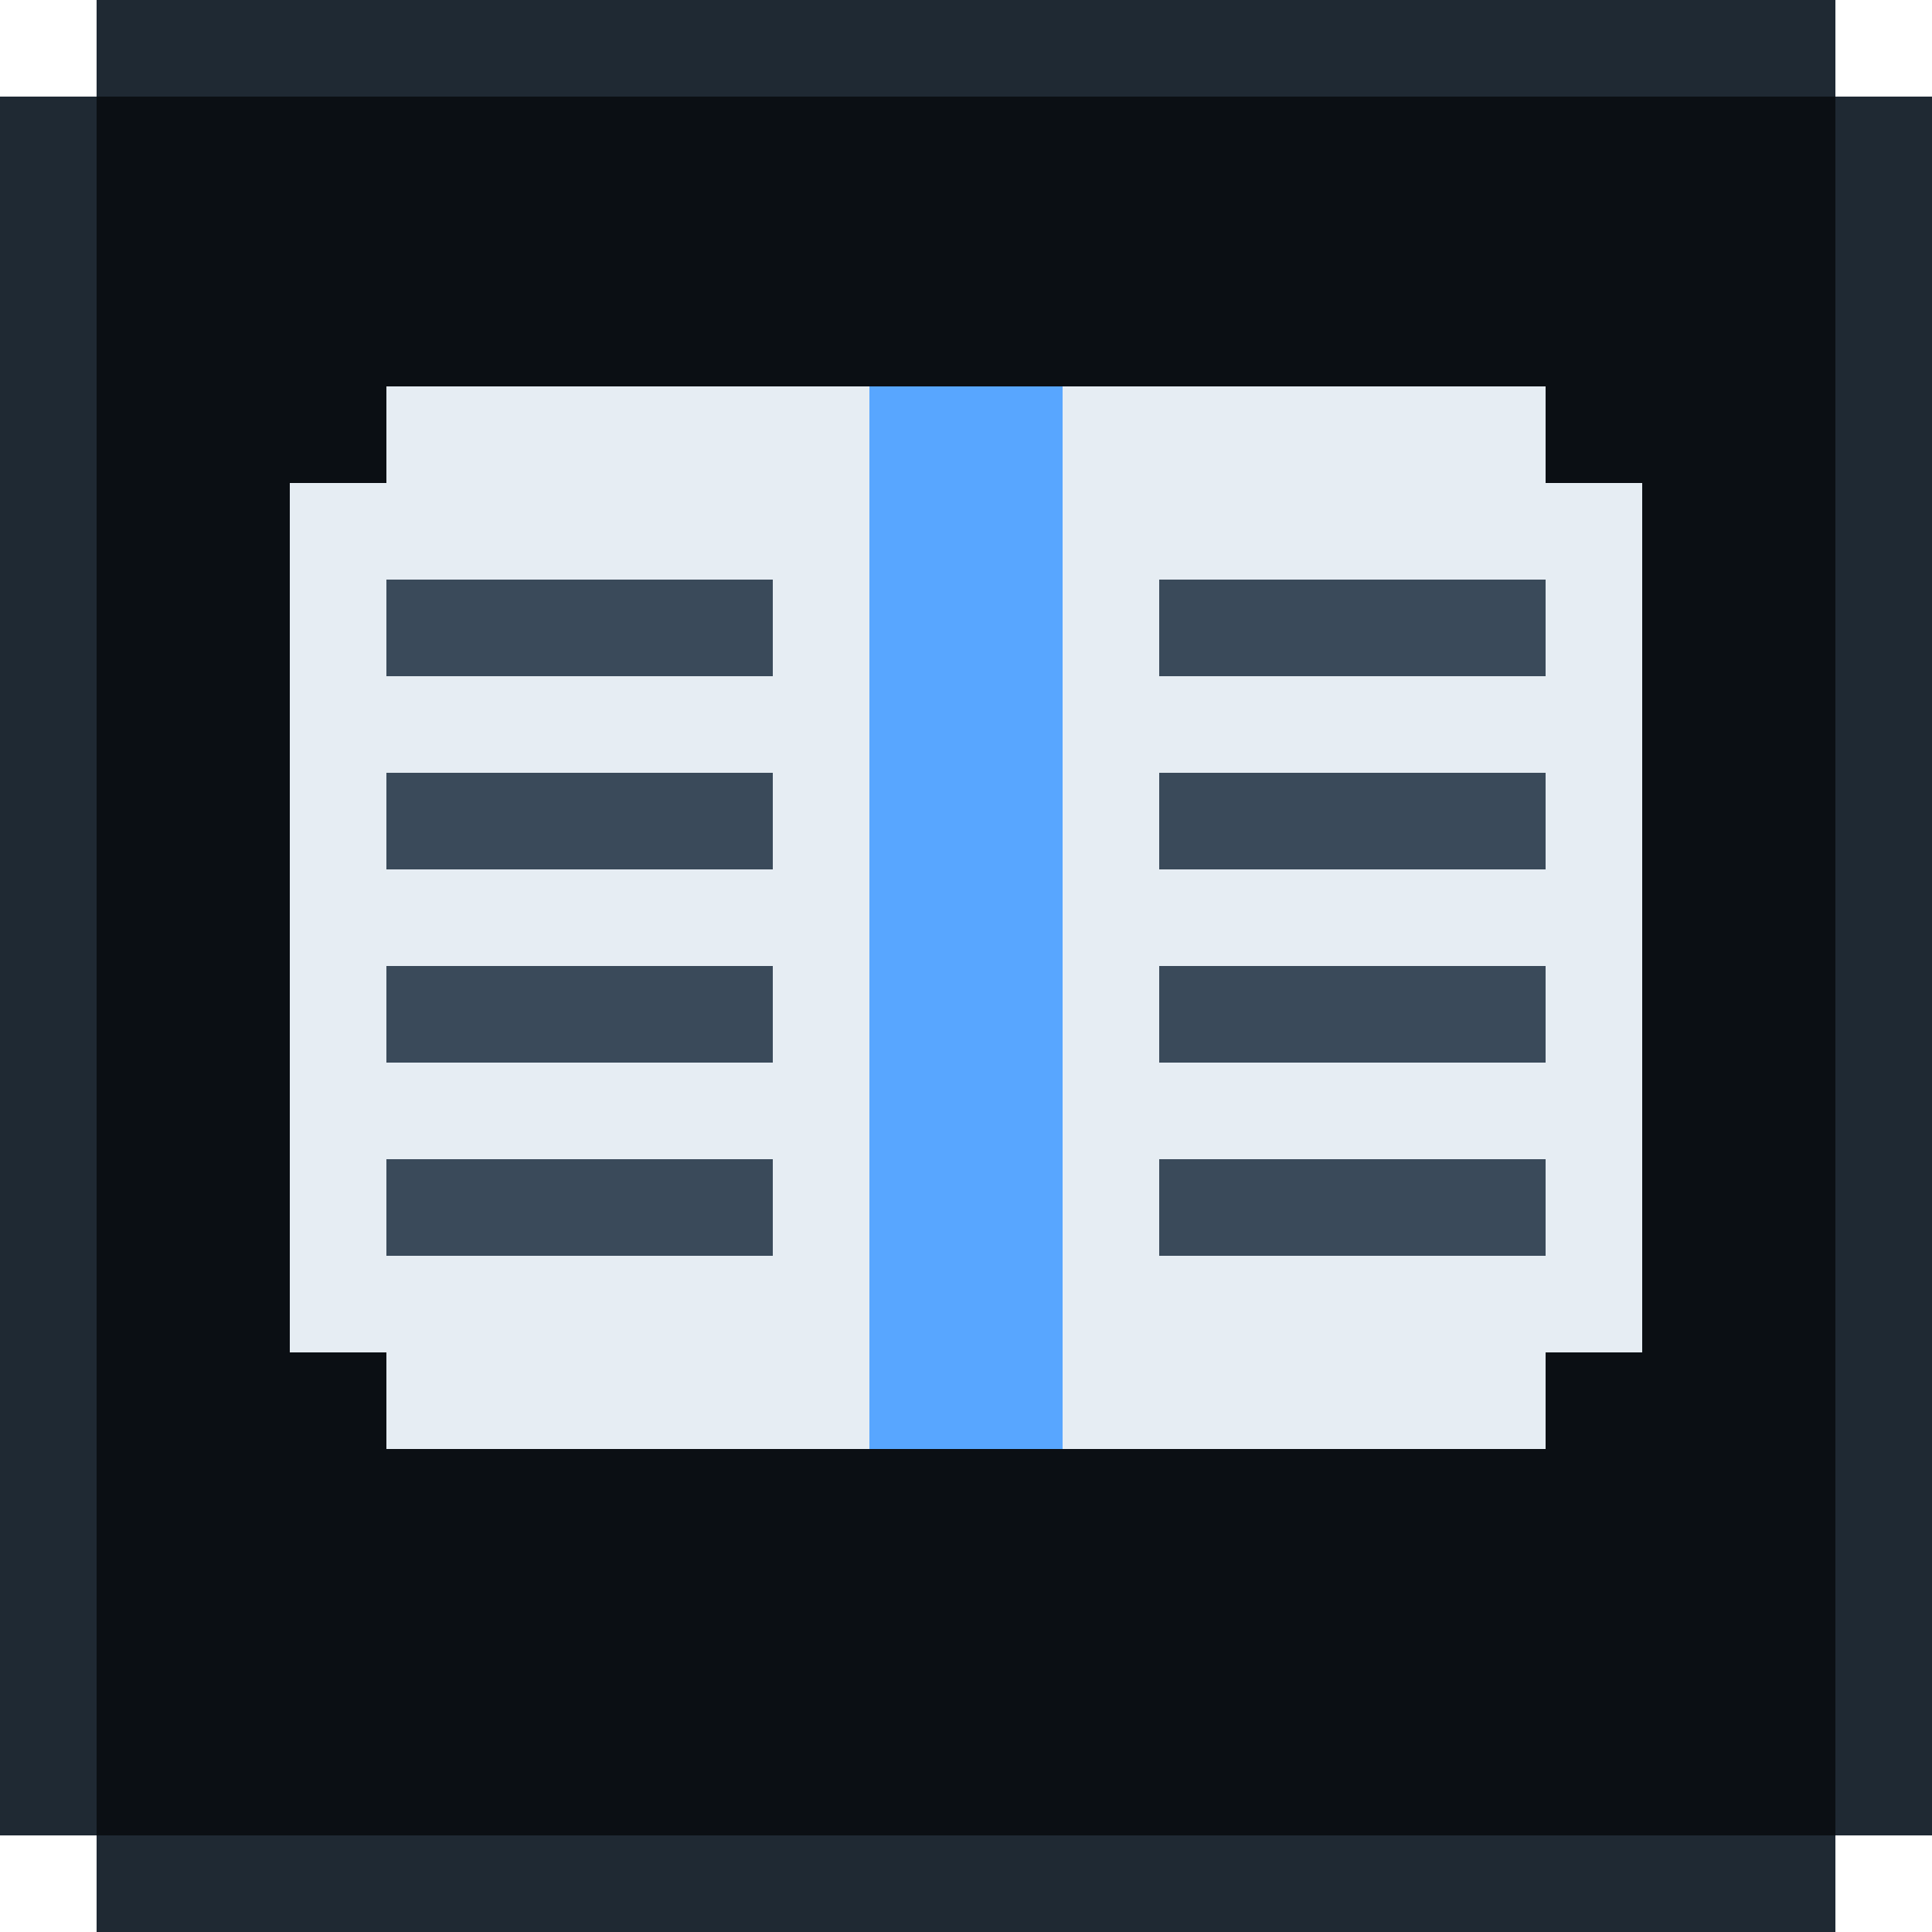
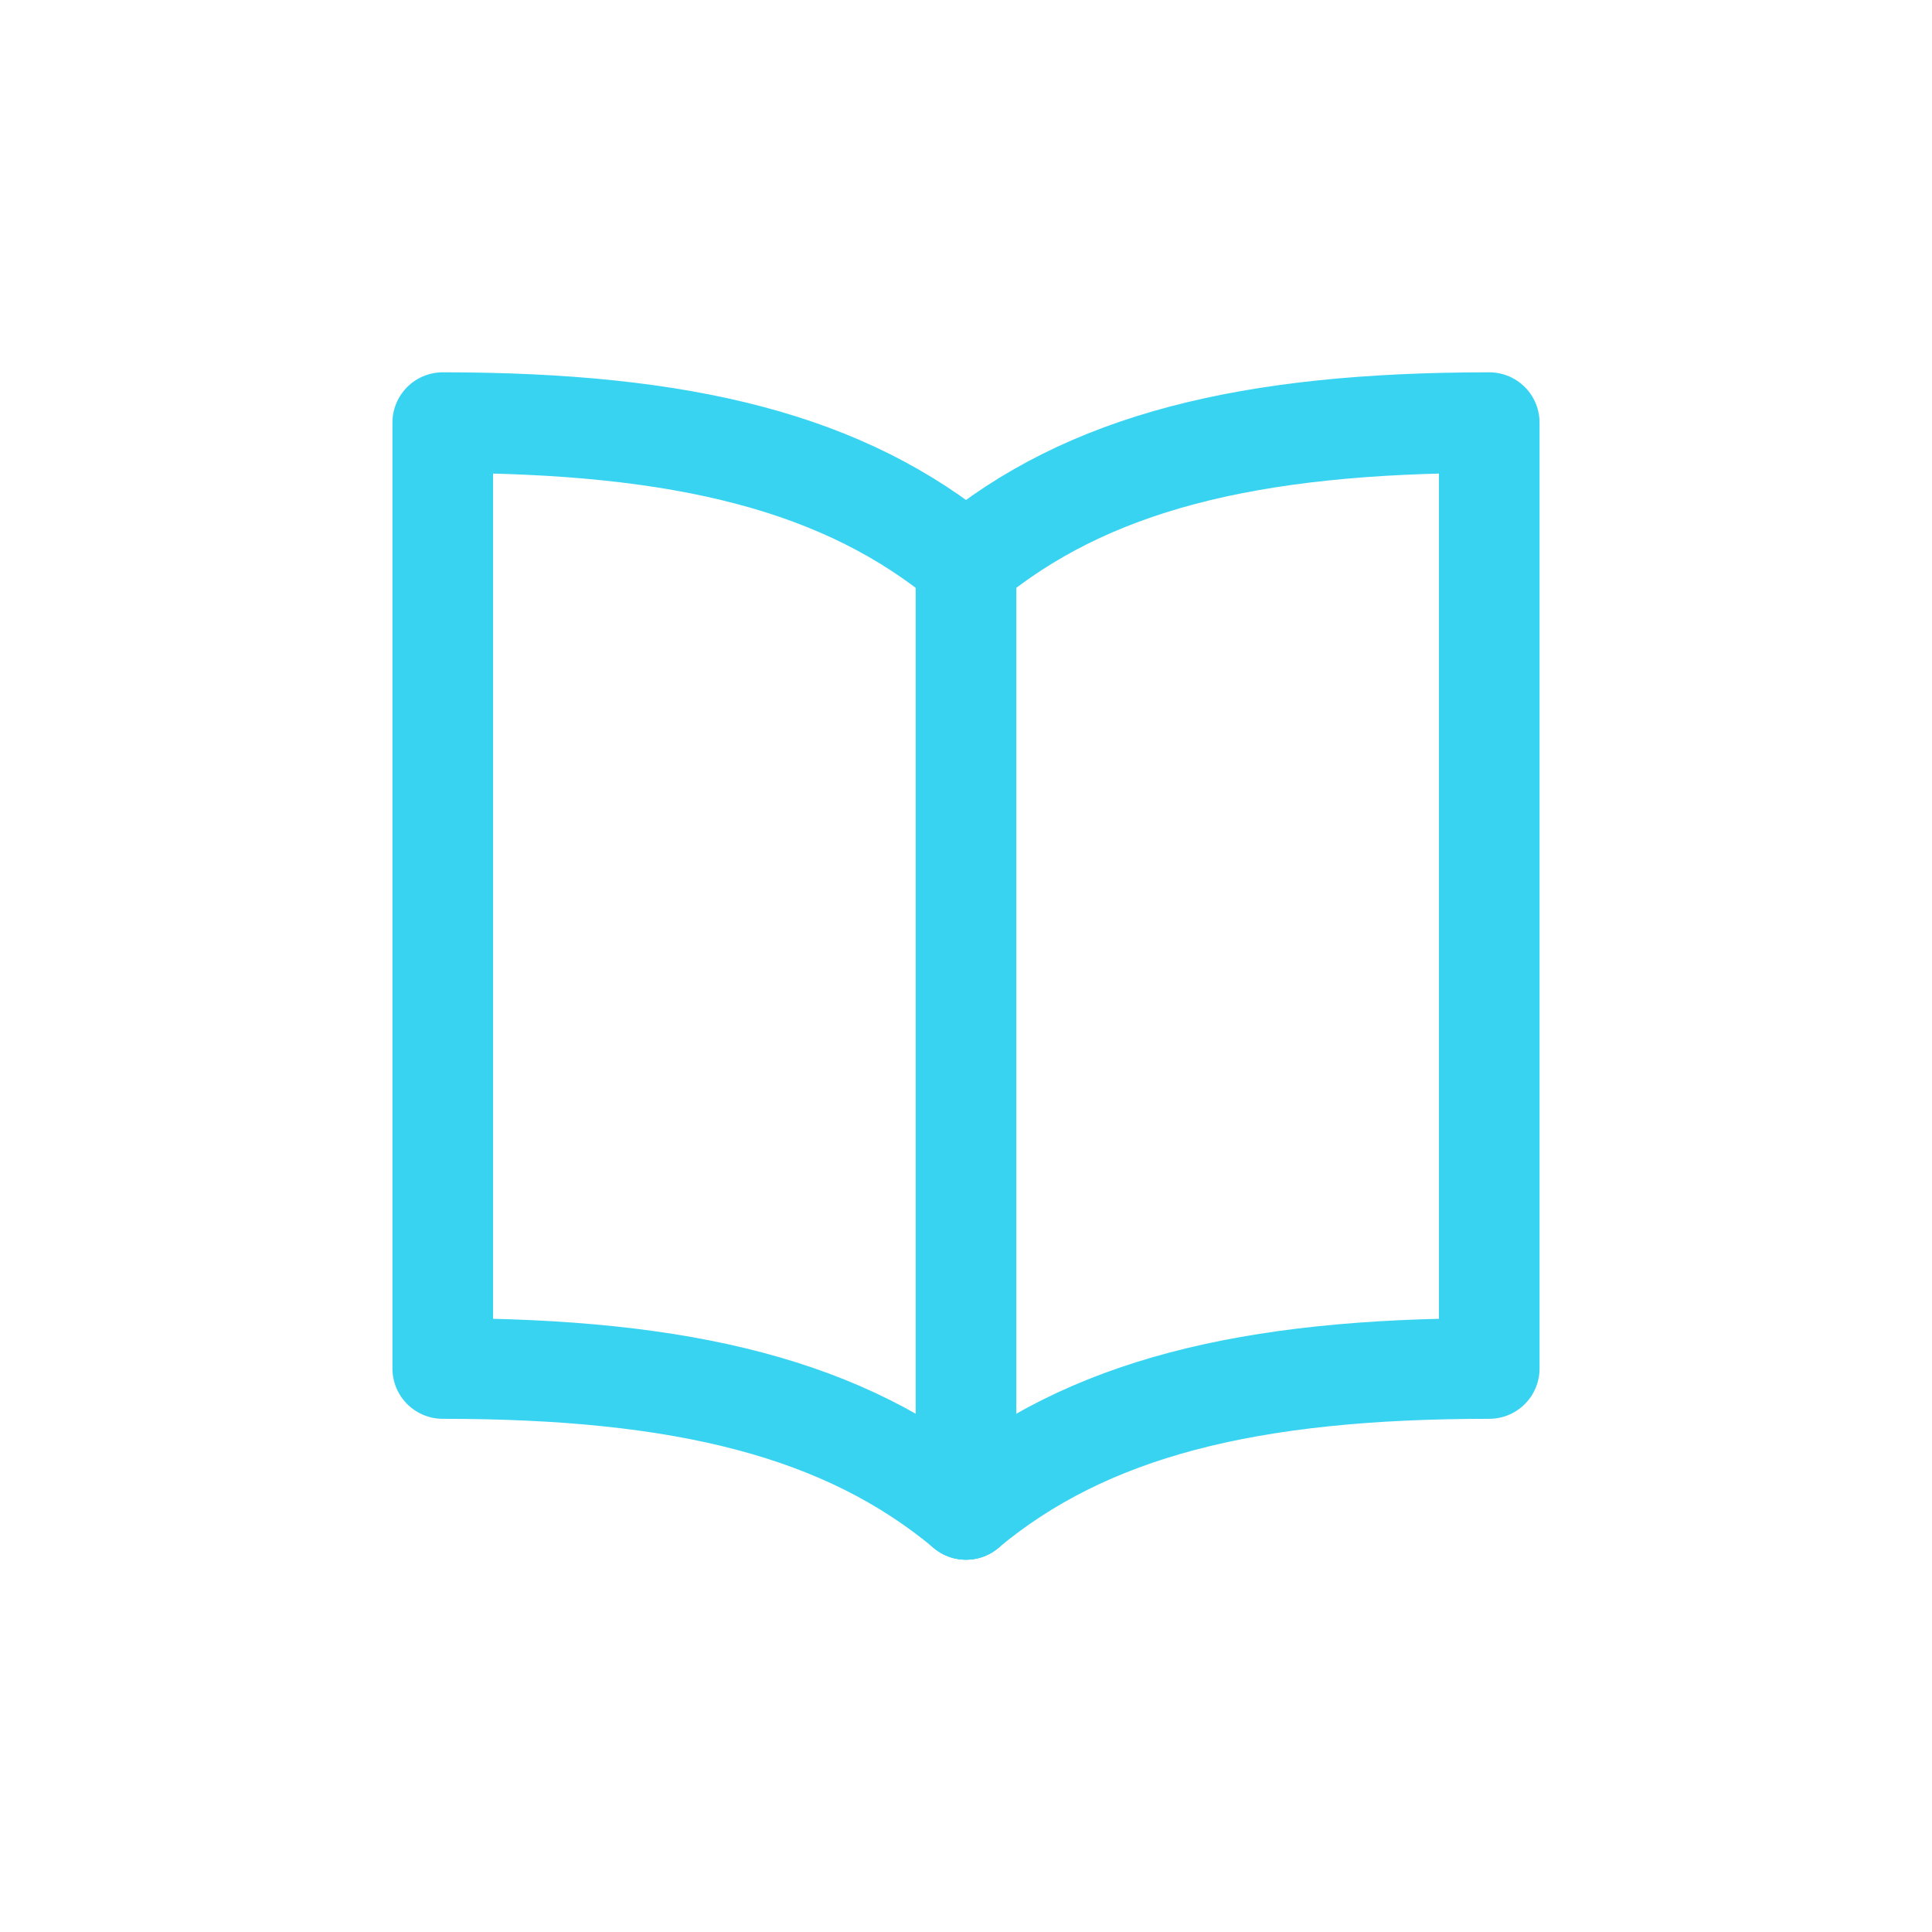
- <svg xmlns="http://www.w3.org/2000/svg" width="60" height="60" viewBox="0 0 60 60" shape-rendering="crispEdges" role="img" aria-label="Docs icon">
-   <g fill="#1f2933">
-     <rect x="3" y="0" width="54" height="3" />
-     <rect x="0" y="3" width="3" height="54" />
-     <rect x="57" y="3" width="3" height="54" />
-     <rect x="3" y="57" width="54" height="3" />
-   </g>
-   <g fill="#0b0f14">
-     <rect x="3" y="3" width="54" height="9" />
-     <rect x="3" y="12" width="9" height="3" />
-     <rect x="48" y="12" width="9" height="3" />
-     <rect x="3" y="15" width="6" height="27" />
-     <rect x="51" y="15" width="6" height="27" />
-     <rect x="3" y="42" width="9" height="3" />
-     <rect x="48" y="42" width="9" height="3" />
-     <rect x="3" y="45" width="54" height="12" />
-   </g>
-   <g fill="#e6edf3">
-     <rect x="12" y="12" width="15" height="3" />
-     <rect x="33" y="12" width="15" height="3" />
-     <rect x="9" y="15" width="18" height="3" />
-     <rect x="33" y="15" width="18" height="3" />
-     <rect x="9" y="18" width="3" height="3" />
-     <rect x="24" y="18" width="3" height="3" />
-     <rect x="33" y="18" width="3" height="3" />
-     <rect x="48" y="18" width="3" height="3" />
-     <rect x="9" y="21" width="18" height="3" />
-     <rect x="33" y="21" width="18" height="3" />
-     <rect x="9" y="24" width="3" height="3" />
-     <rect x="24" y="24" width="3" height="3" />
-     <rect x="33" y="24" width="3" height="3" />
-     <rect x="48" y="24" width="3" height="3" />
-     <rect x="9" y="27" width="18" height="3" />
-     <rect x="33" y="27" width="18" height="3" />
-     <rect x="9" y="30" width="3" height="3" />
-     <rect x="24" y="30" width="3" height="3" />
-     <rect x="33" y="30" width="3" height="3" />
-     <rect x="48" y="30" width="3" height="3" />
-     <rect x="9" y="33" width="18" height="3" />
-     <rect x="33" y="33" width="18" height="3" />
-     <rect x="9" y="36" width="3" height="3" />
-     <rect x="24" y="36" width="3" height="3" />
-     <rect x="33" y="36" width="3" height="3" />
-     <rect x="48" y="36" width="3" height="3" />
-     <rect x="9" y="39" width="18" height="3" />
-     <rect x="33" y="39" width="18" height="3" />
-     <rect x="12" y="42" width="15" height="3" />
-     <rect x="33" y="42" width="15" height="3" />
-   </g>
-   <g fill="#58a6ff">
-     <rect x="27" y="12" width="6" height="33" />
-   </g>
-   <g fill="#3a4a5a">
-     <rect x="12" y="18" width="12" height="3" />
-     <rect x="36" y="18" width="12" height="3" />
-     <rect x="12" y="24" width="12" height="3" />
-     <rect x="36" y="24" width="12" height="3" />
-     <rect x="12" y="30" width="12" height="3" />
-     <rect x="36" y="30" width="12" height="3" />
-     <rect x="12" y="36" width="12" height="3" />
-     <rect x="36" y="36" width="12" height="3" />
+ <svg xmlns="http://www.w3.org/2000/svg" width="48" height="48" viewBox="0 0 48 48" fill="none" role="img" aria-label="Docs icon">
+   <g stroke="#39d3f2" stroke-width="2.5" stroke-linecap="round" stroke-linejoin="round">
+     <path d="M24 14 c-3 -2.5 -7 -3.5 -13 -3.5 V34 c6 0 10 1 13 3.5" />
+     <path d="M24 14 c3 -2.5 7 -3.5 13 -3.5 V34 c-6 0 -10 1 -13 3.5" />
+     <path d="M24 14 V37.5" />
  </g>
</svg>
